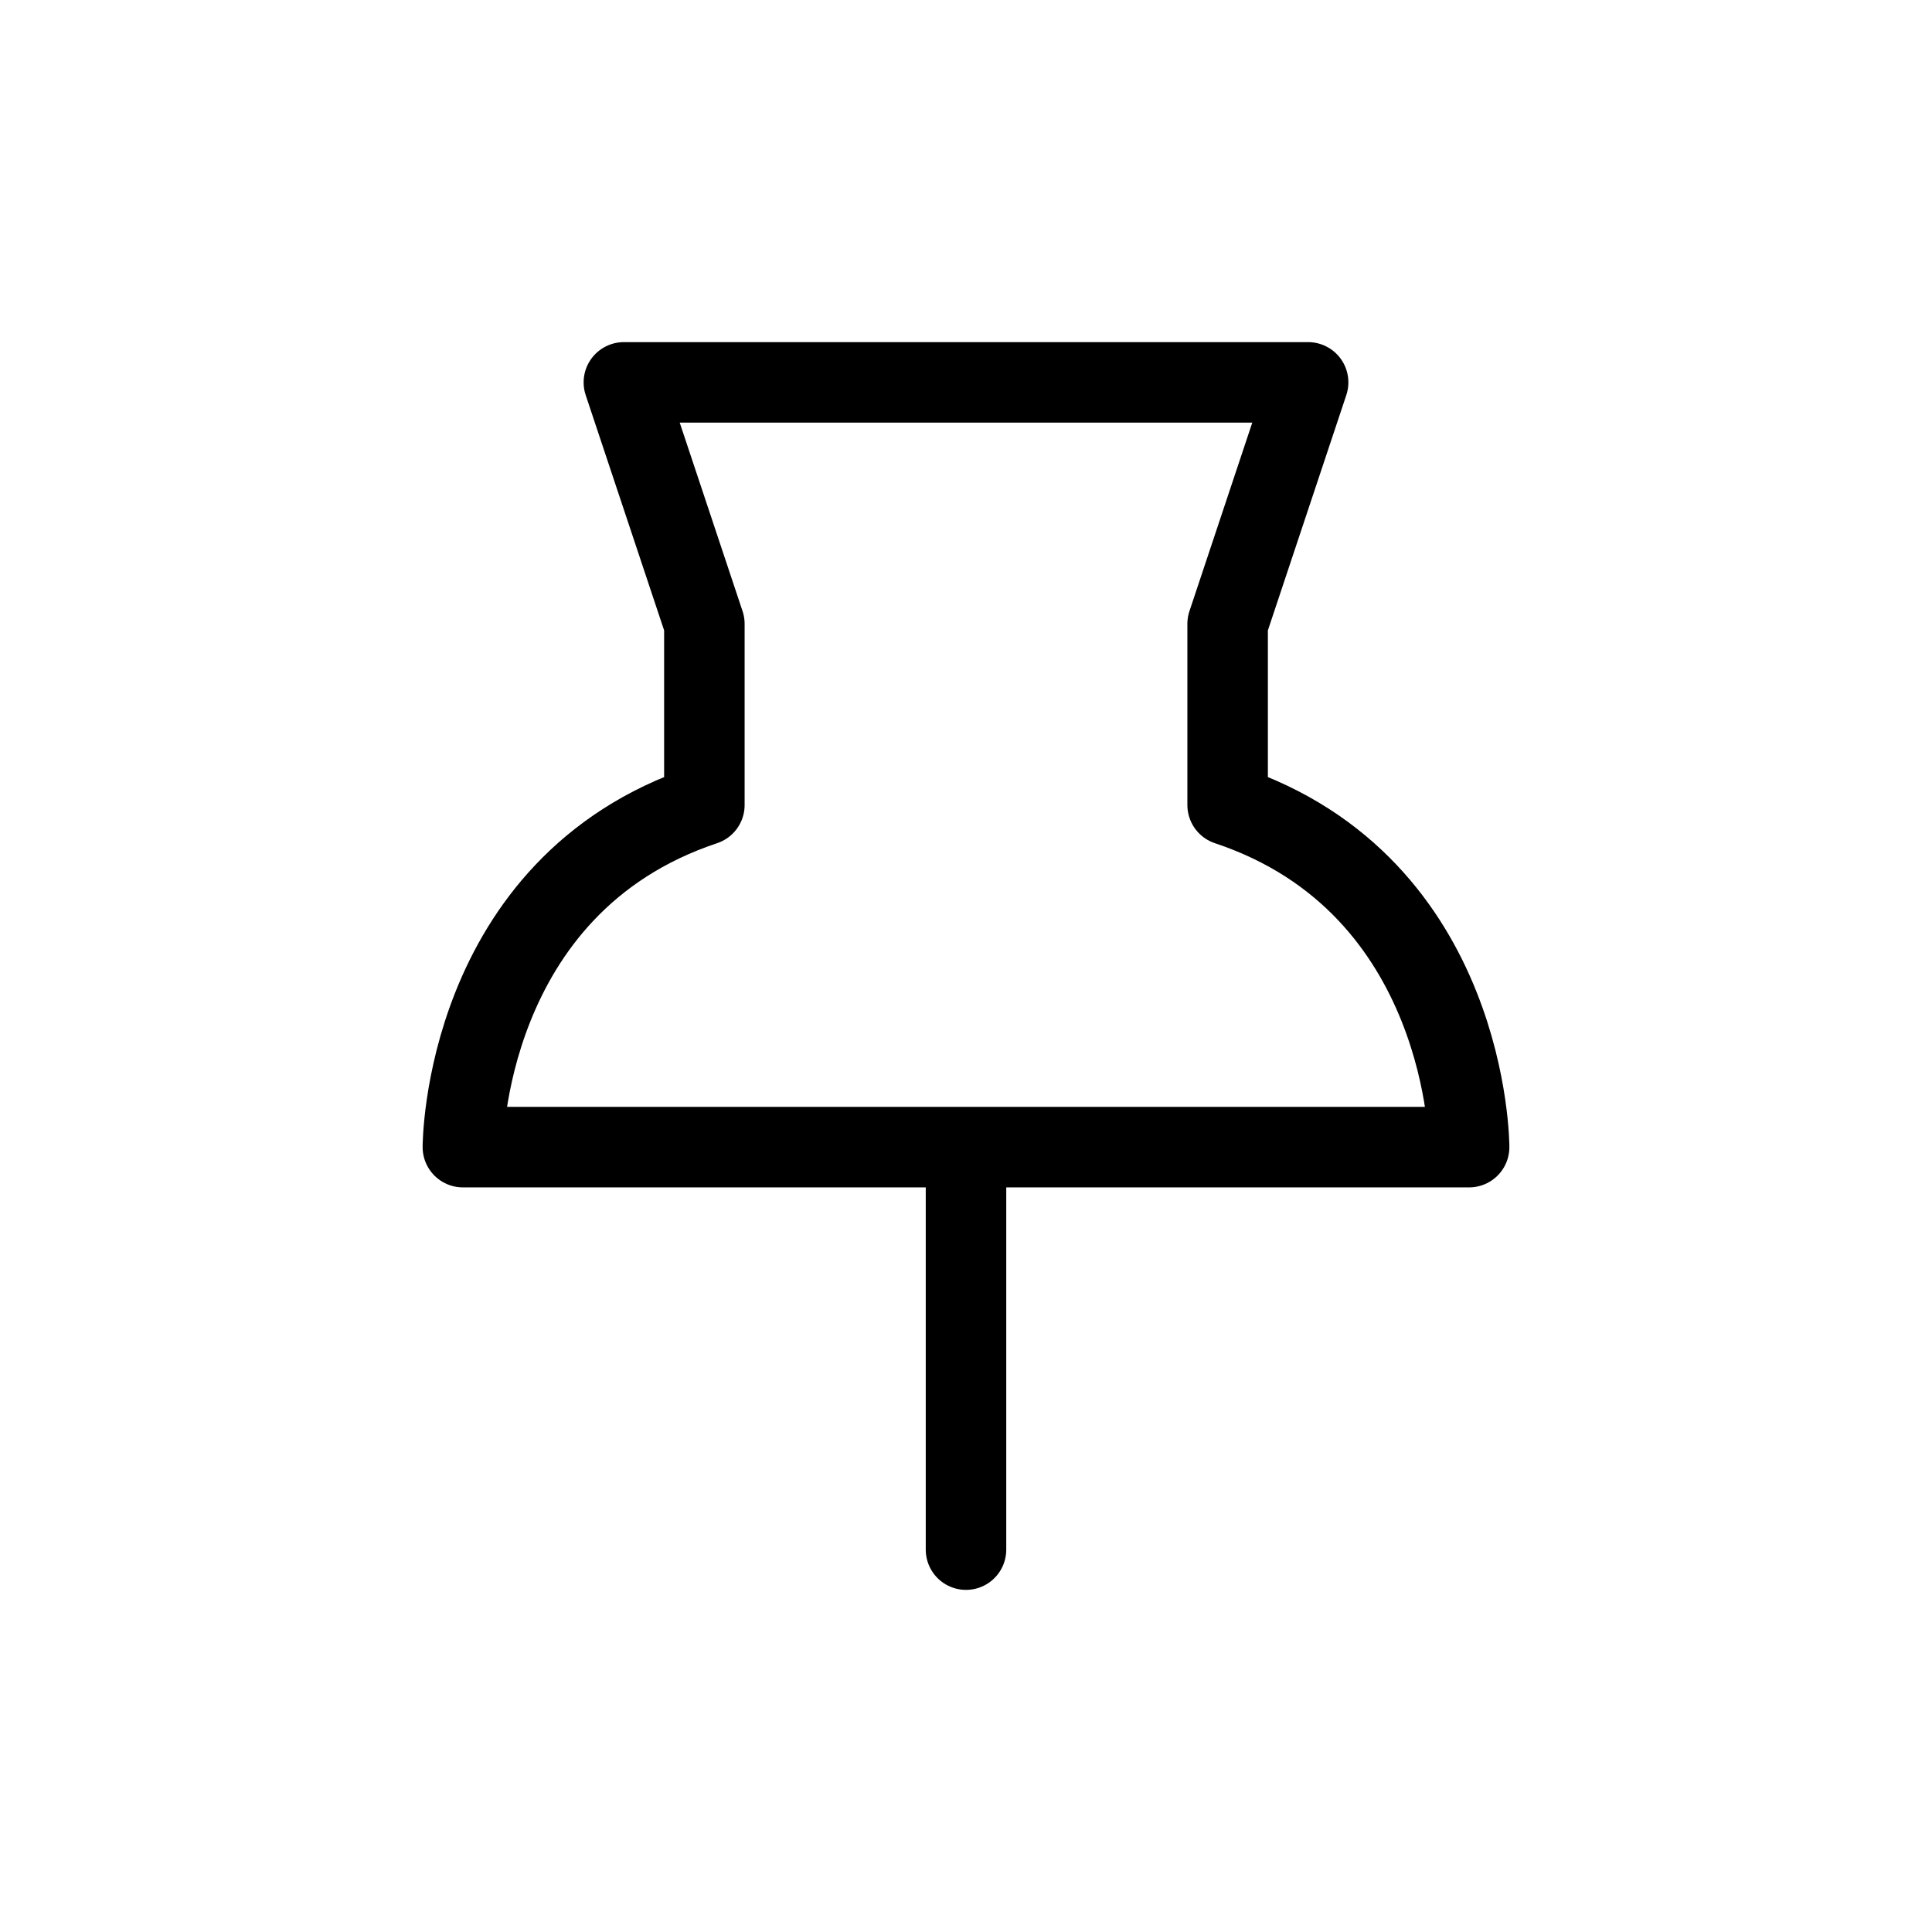
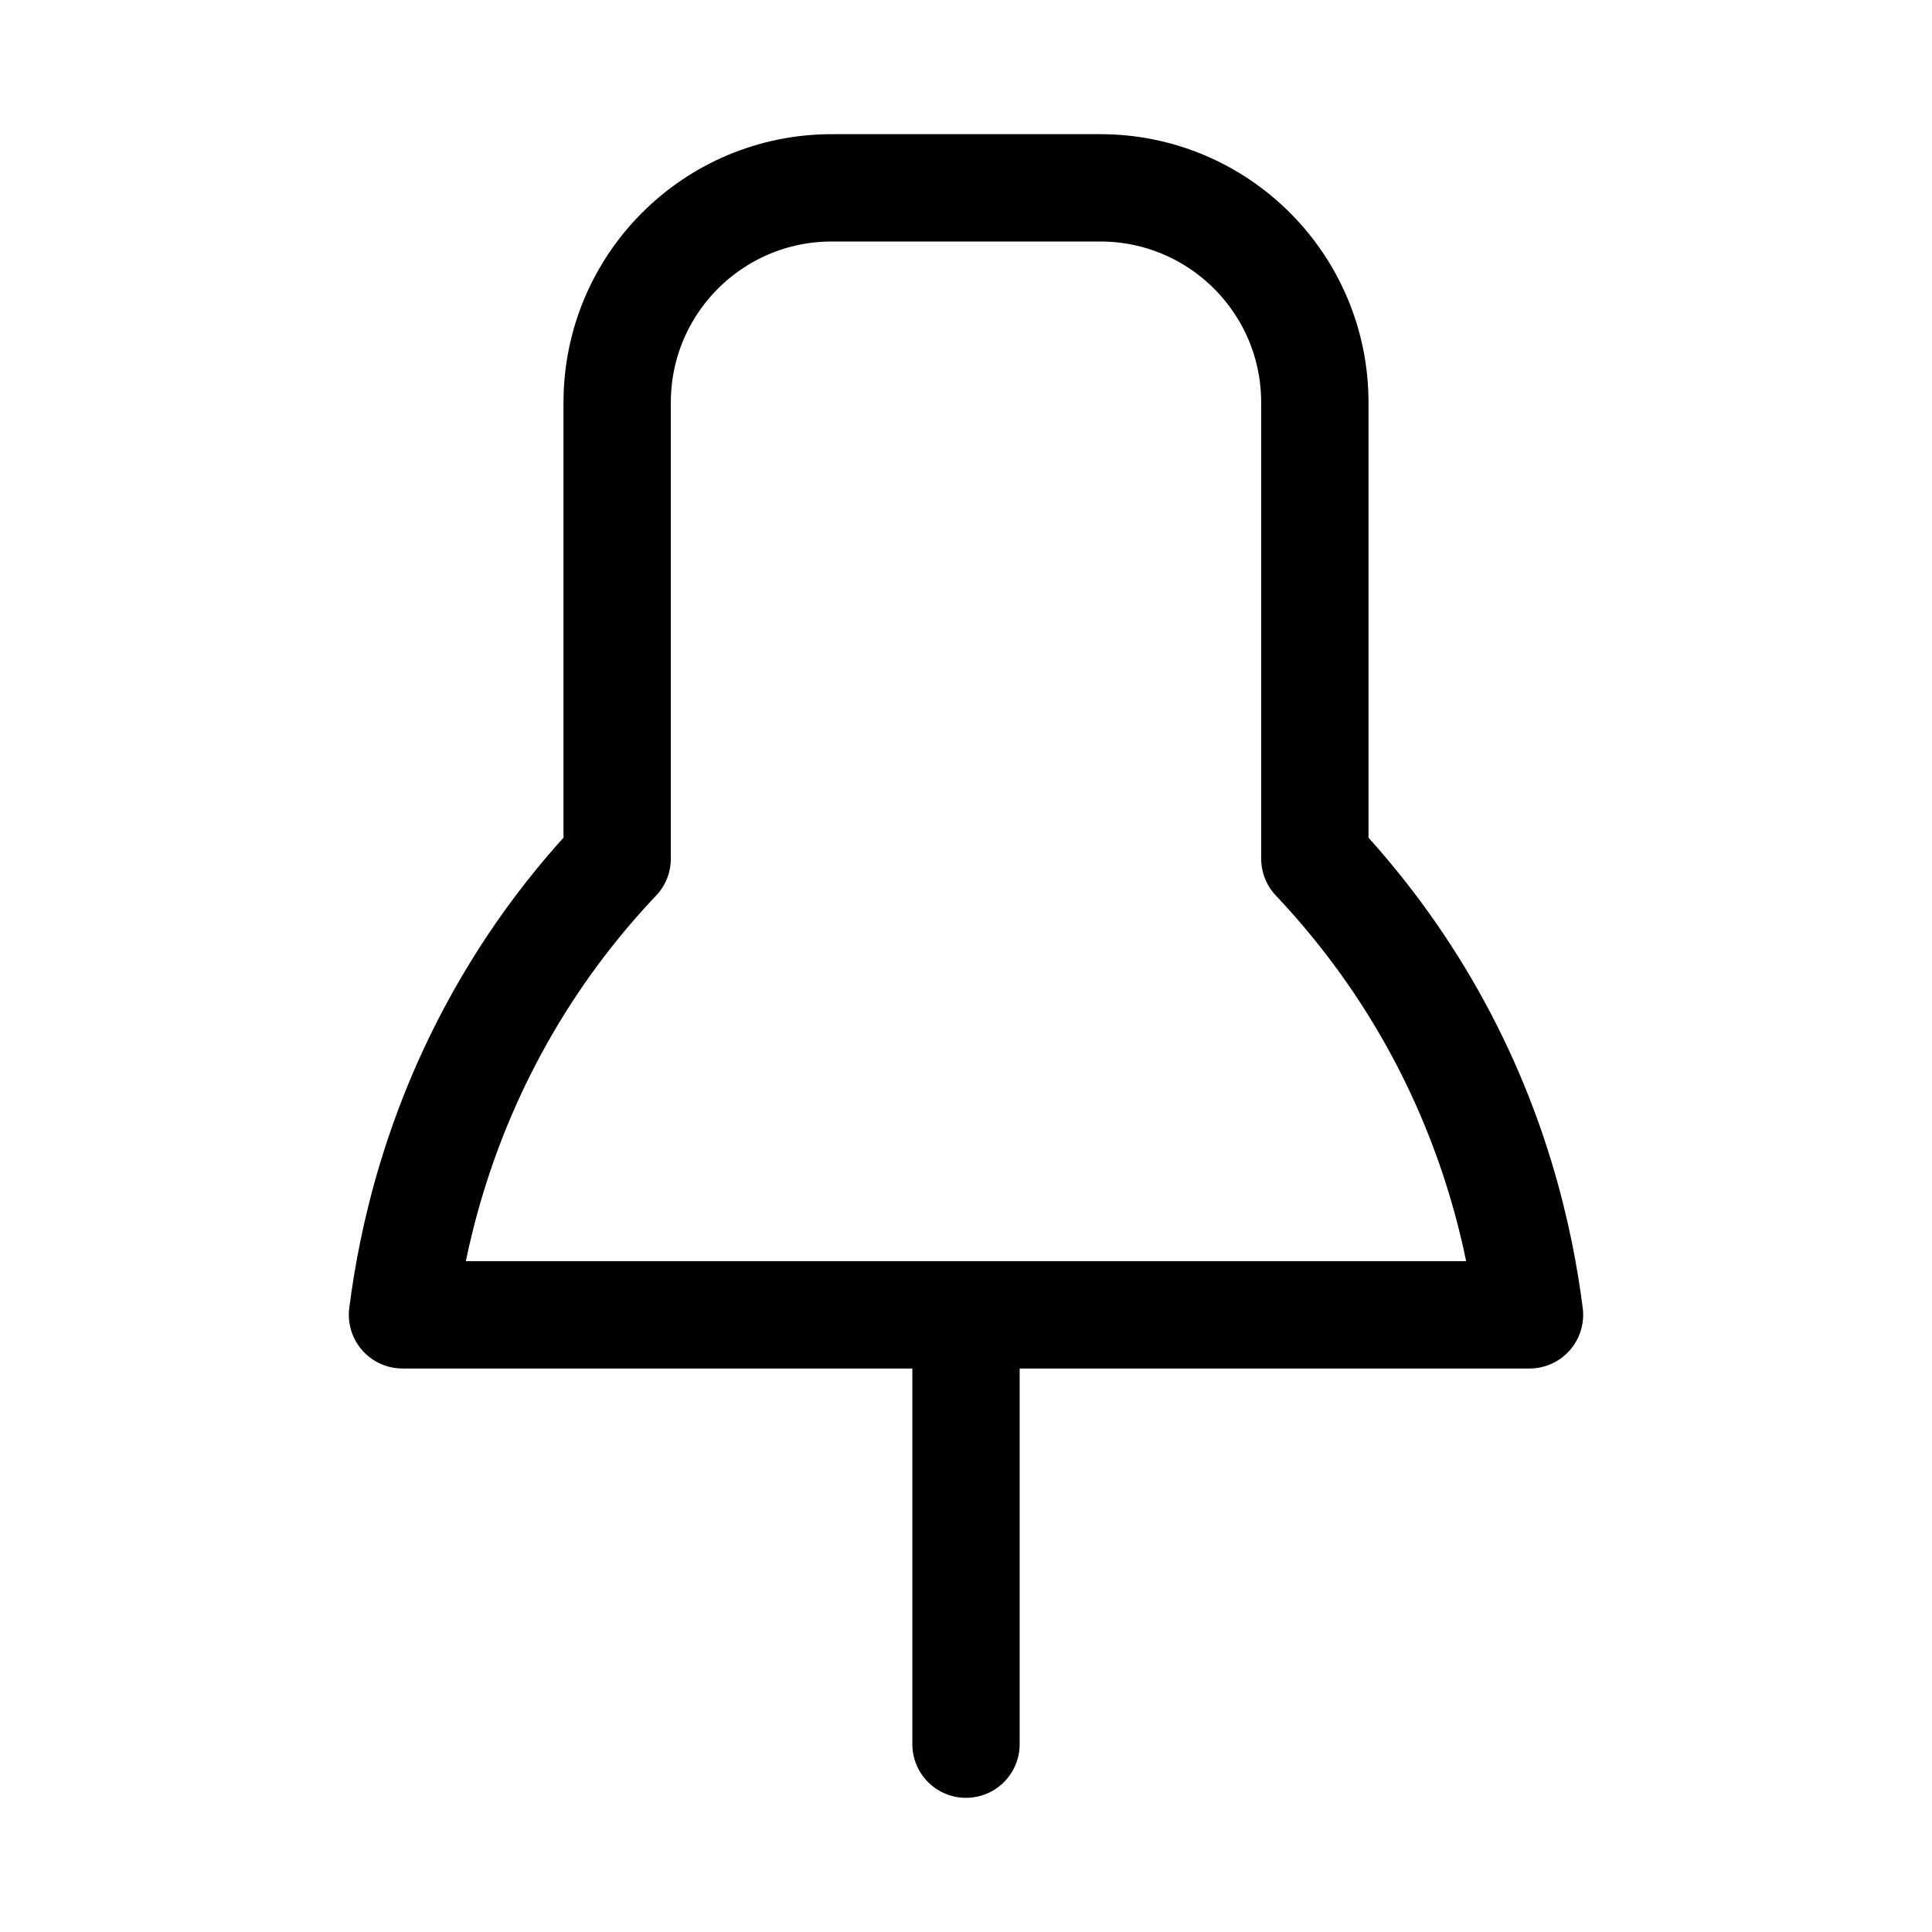
- <svg width="24" height="24" fill="none" viewBox="0 0 24 24">
-   <path stroke="currentColor" stroke-linecap="round" stroke-linejoin="round" d="M8.75 7.75L7.75 4.75H16.25L15.25 7.75V10C18.25 11 18.25 14.25 18.25 14.25H5.75C5.75 14.25 5.75 11 8.75 10V7.75Z" />
-   <path stroke="currentColor" stroke-linecap="round" stroke-linejoin="round" d="M12 14.5V19.25" />
+ <svg xmlns="http://www.w3.org/2000/svg" height="18" width="18" viewBox="0 0 18 18">
+   <g fill="currentColor" stroke="currentColor" class="nc-icon-wrapper">
+     <line x1="9" y1="16.25" x2="9" y2="12.25" fill="none" stroke-linecap="round" stroke-linejoin="round" data-color="color-2" />
+     <path d="M14.25,12.25c-.089-.699-.318-1.76-.969-2.875-.335-.574-.703-1.028-1.031-1.375V3.75c0-1.105-.895-2-2-2h-2.5c-1.105,0-2,.895-2,2v4.25c-.329,.347-.697,.801-1.031,1.375-.65,1.115-.88,2.176-.969,2.875H14.25Z" fill="none" stroke="currentColor" stroke-linecap="round" stroke-linejoin="round" />
+   </g>
</svg>
